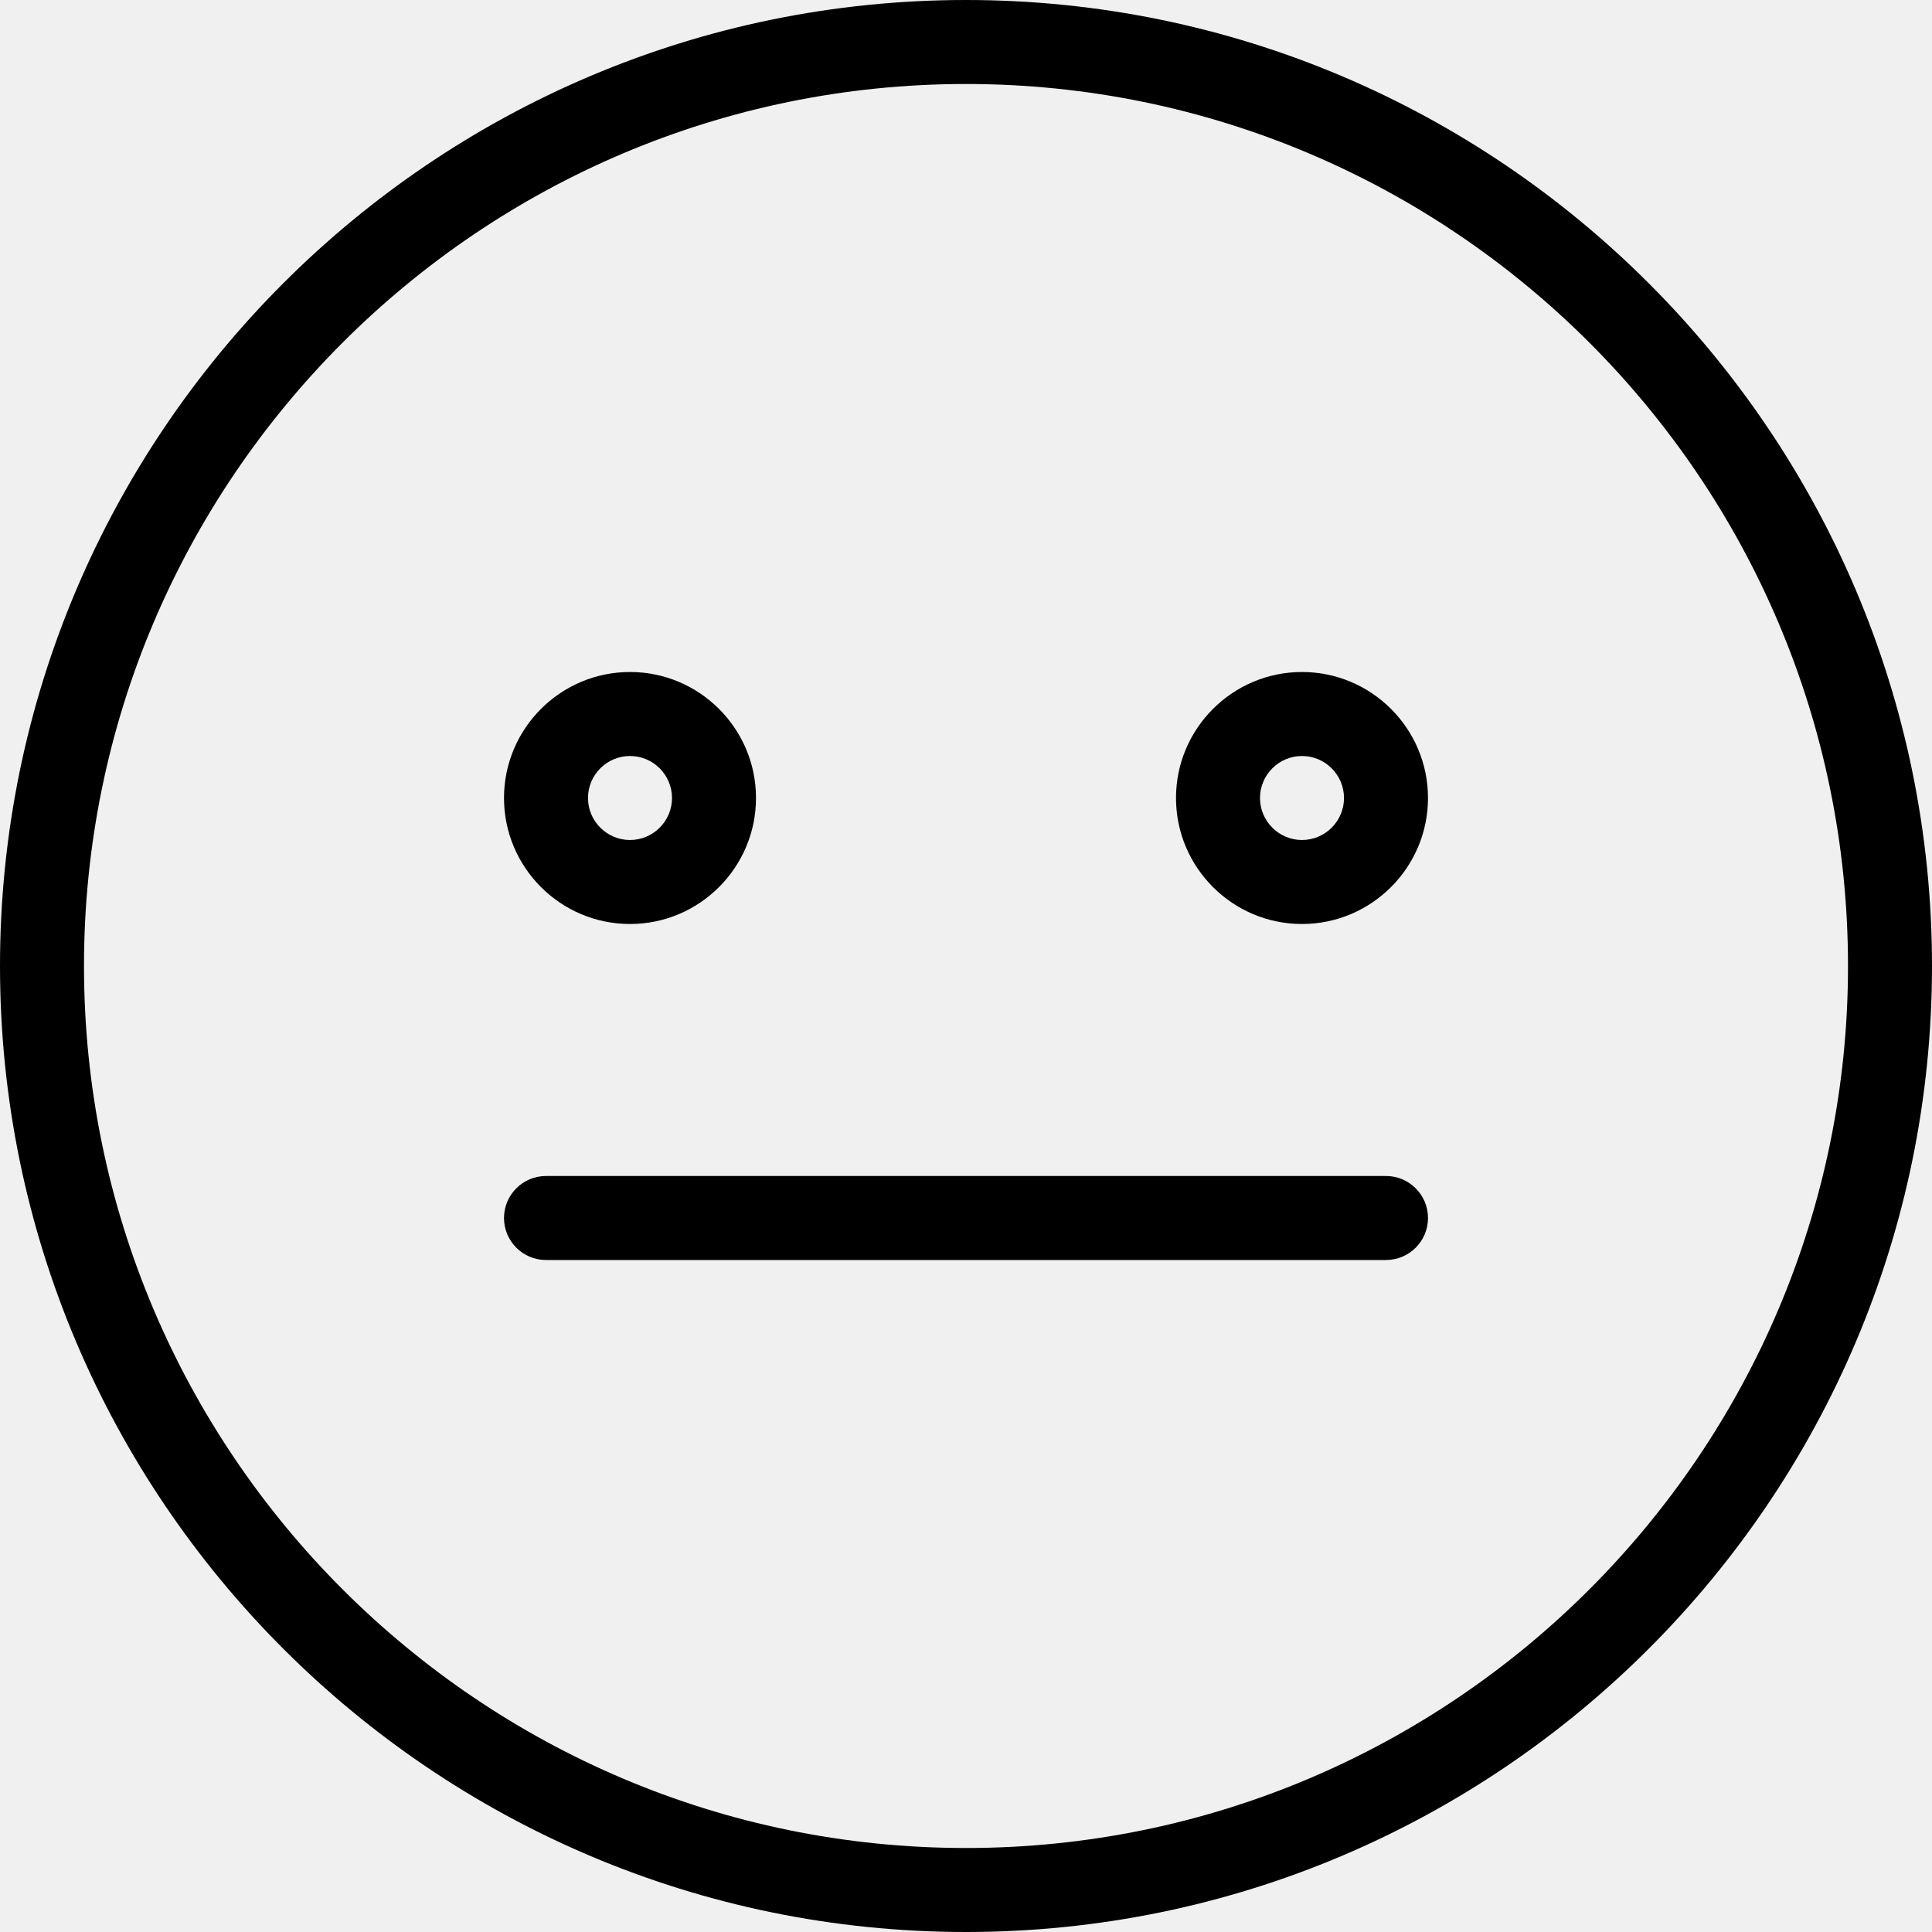
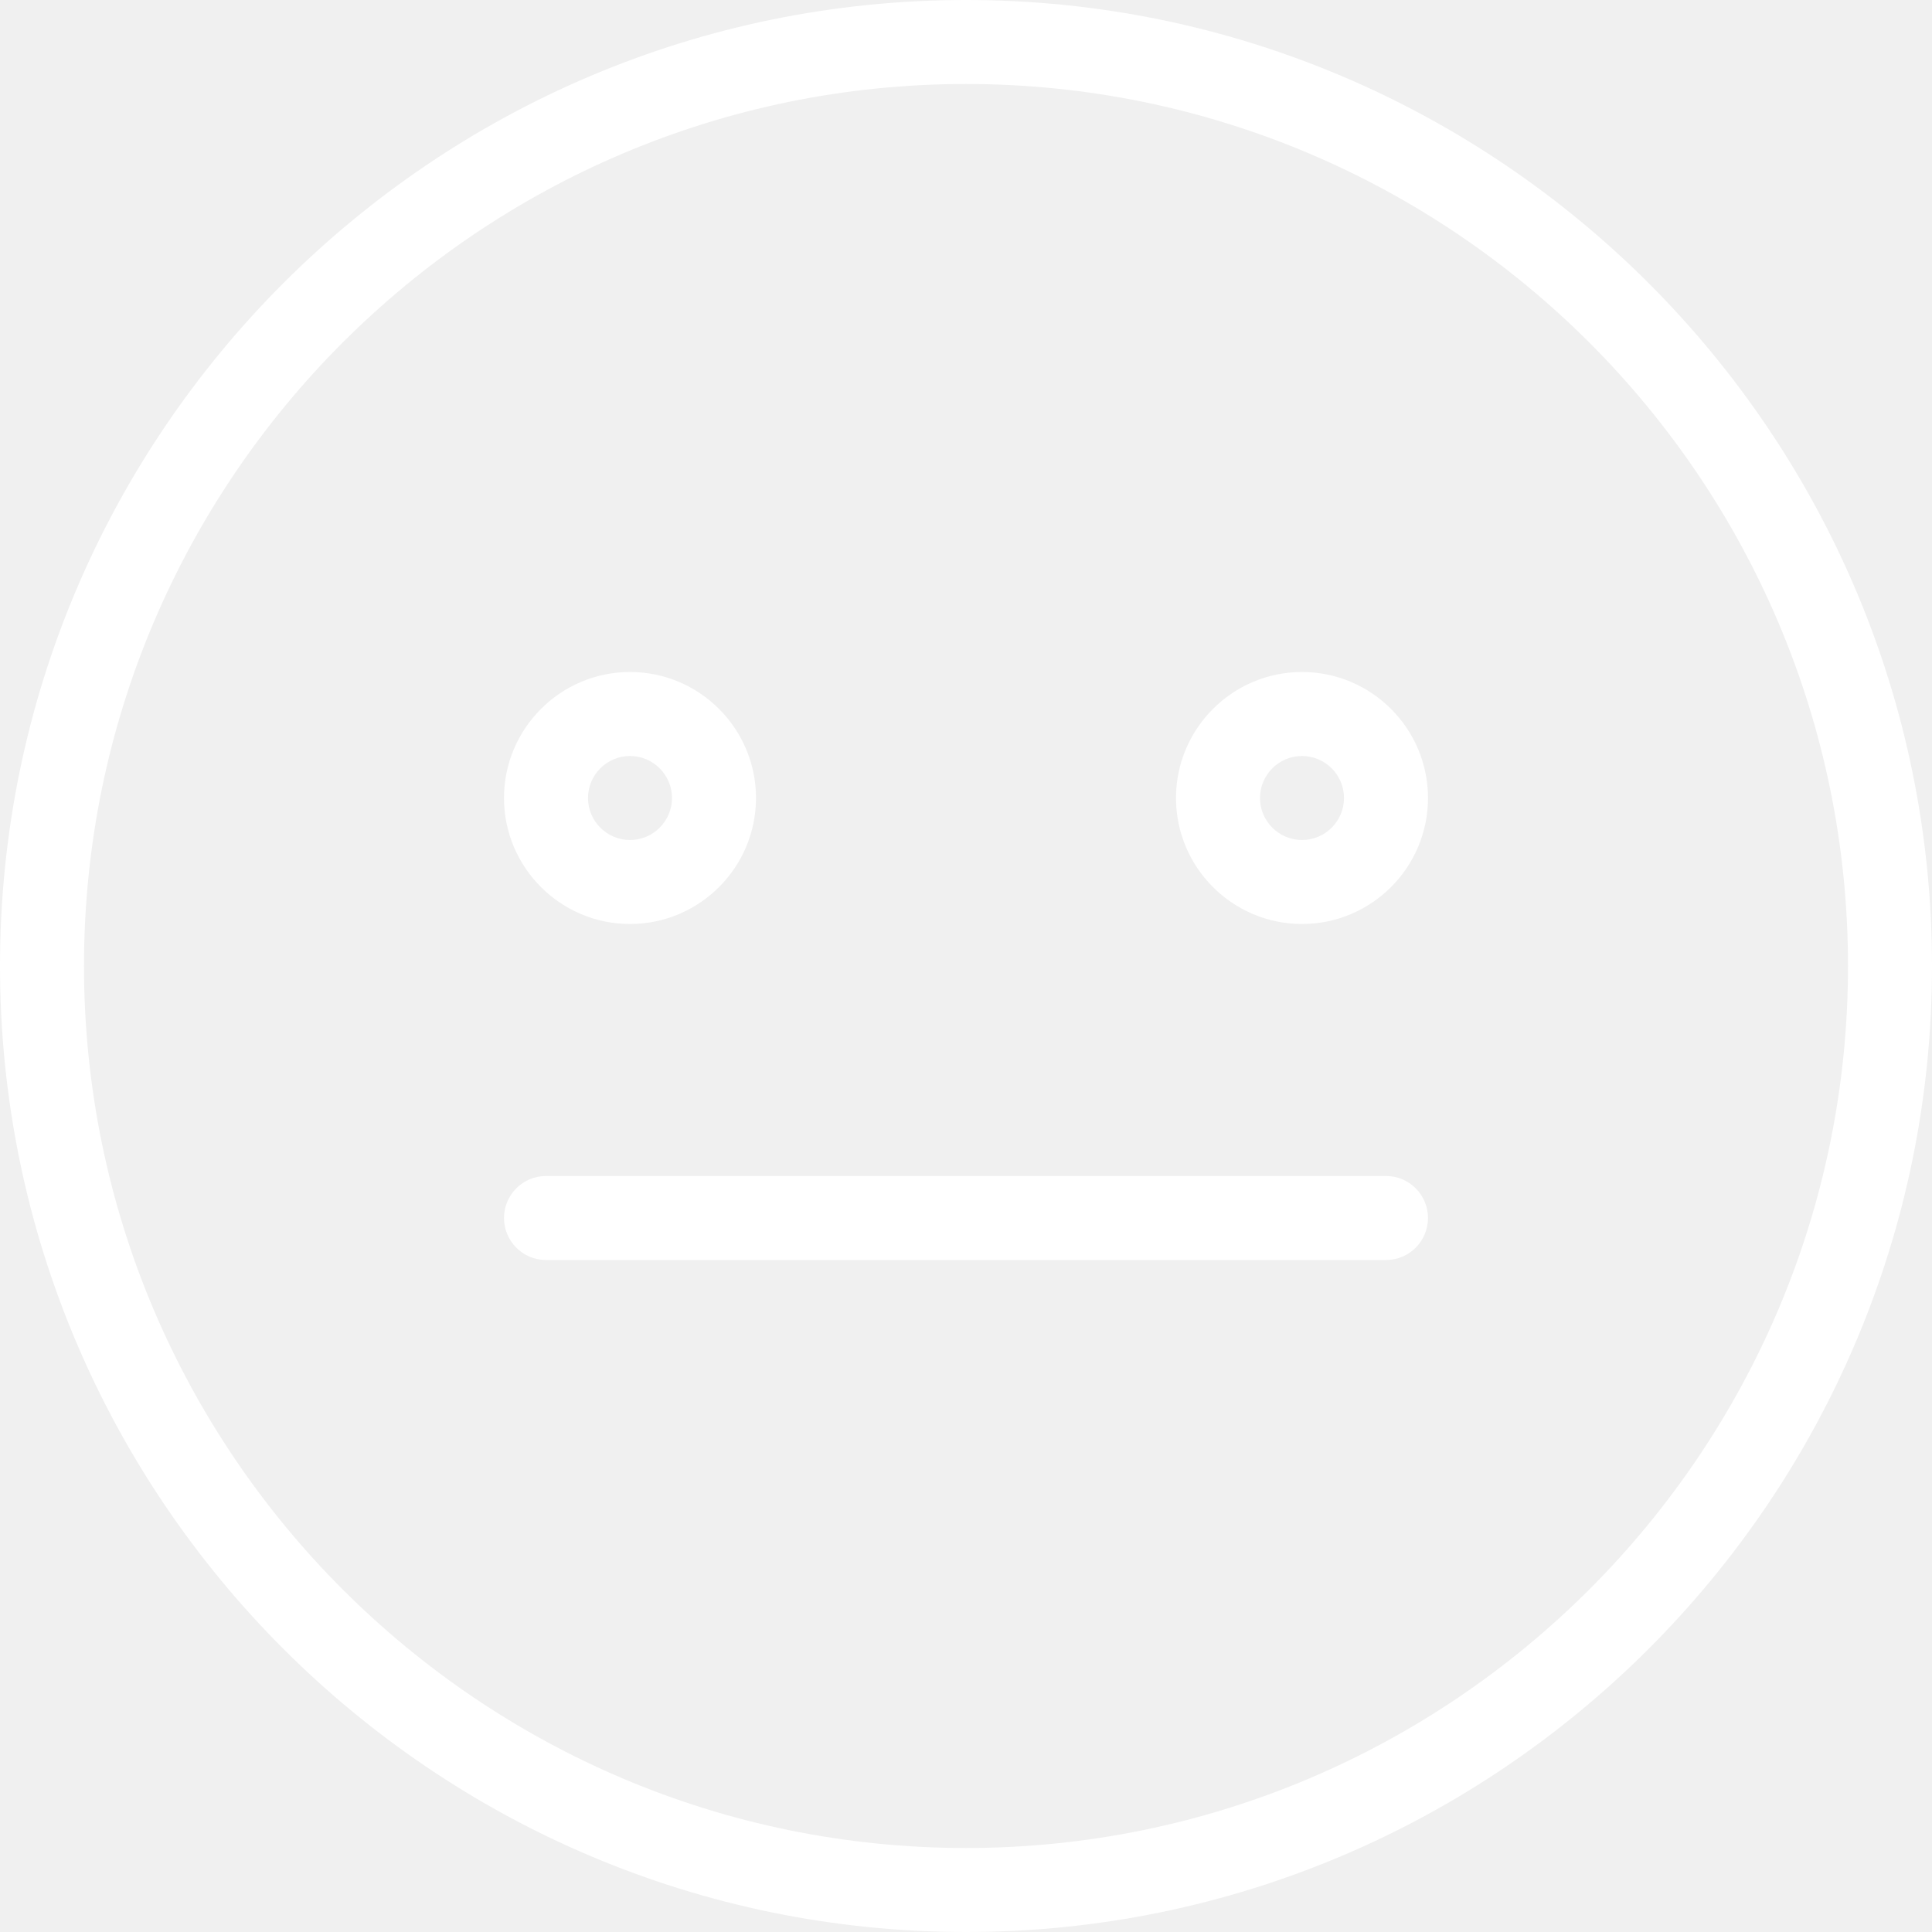
<svg xmlns="http://www.w3.org/2000/svg" width="999" height="999" viewBox="0 0 999 999" fill="none">
-   <path d="M499.5 0C224.08 0 0 224.08 0 499.5C0 774.92 224.08 999 499.5 999C774.92 999 999 774.92 999 499.5C999 224.08 774.92 0 499.5 0ZM499.5 955.565C248.013 955.565 43.435 750.987 43.435 499.5C43.435 248.013 248.013 43.435 499.5 43.435C750.987 43.435 955.565 248.013 955.565 499.5C955.565 750.987 750.987 955.565 499.5 955.565Z" fill="black" />
-   <path d="M325.761 477.783C361.681 477.783 390.913 448.551 390.913 412.63C390.913 376.71 361.681 347.478 325.761 347.478C289.84 347.478 260.609 376.71 260.609 412.63C260.609 448.551 289.84 477.783 325.761 477.783ZM325.761 390.913C337.727 390.913 347.478 400.664 347.478 412.63C347.478 424.597 337.727 434.348 325.761 434.348C313.795 434.348 304.043 424.597 304.043 412.63C304.043 400.664 313.795 390.913 325.761 390.913Z" fill="black" />
-   <path d="M673.239 347.478C637.319 347.478 608.087 376.71 608.087 412.63C608.087 448.551 637.319 477.783 673.239 477.783C709.16 477.783 738.391 448.551 738.391 412.63C738.391 376.71 709.16 347.478 673.239 347.478ZM673.239 434.348C661.273 434.348 651.522 424.597 651.522 412.63C651.522 400.664 661.273 390.913 673.239 390.913C685.205 390.913 694.957 400.664 694.957 412.63C694.957 424.597 685.205 434.348 673.239 434.348Z" fill="black" />
-   <path d="M716.674 608.087H282.326C270.338 608.087 260.609 617.816 260.609 629.804C260.609 641.792 270.338 651.522 282.326 651.522H716.674C728.662 651.522 738.391 641.792 738.391 629.804C738.391 617.816 728.662 608.087 716.674 608.087Z" fill="black" />
+   <path d="M499.5 0C224.08 0 0 224.08 0 499.5C0 774.92 224.08 999 499.5 999C774.92 999 999 774.92 999 499.5C999 224.08 774.92 0 499.5 0ZM499.5 955.565C248.013 955.565 43.435 750.987 43.435 499.5C43.435 248.013 248.013 43.435 499.5 43.435C750.987 43.435 955.565 248.013 955.565 499.5C955.565 750.987 750.987 955.565 499.5 955.565Z" fill="white" />
+   <path d="M325.761 477.783C361.682 477.783 390.913 448.551 390.913 412.63C390.913 376.71 361.682 347.478 325.761 347.478C289.84 347.478 260.609 376.71 260.609 412.63C260.609 448.551 289.84 477.783 325.761 477.783ZM325.761 390.913C337.727 390.913 347.478 400.664 347.478 412.63C347.478 424.597 337.727 434.348 325.761 434.348C313.795 434.348 304.044 424.597 304.044 412.63C304.044 400.664 313.795 390.913 325.761 390.913Z" fill="white" />
+   <path d="M673.239 347.478C637.319 347.478 608.087 376.71 608.087 412.63C608.087 448.551 637.319 477.783 673.239 477.783C709.16 477.783 738.391 448.551 738.391 412.63C738.391 376.71 709.16 347.478 673.239 347.478ZM673.239 434.348C661.273 434.348 651.522 424.597 651.522 412.63C651.522 400.664 661.273 390.913 673.239 390.913C685.205 390.913 694.957 400.664 694.957 412.63C694.957 424.597 685.205 434.348 673.239 434.348Z" fill="white" />
+   <path d="M716.674 608.087H282.326C270.338 608.087 260.609 617.816 260.609 629.804C260.609 641.792 270.338 651.522 282.326 651.522H716.674C728.662 651.522 738.391 641.792 738.391 629.804C738.391 617.816 728.662 608.087 716.674 608.087Z" fill="white" />
</svg>
